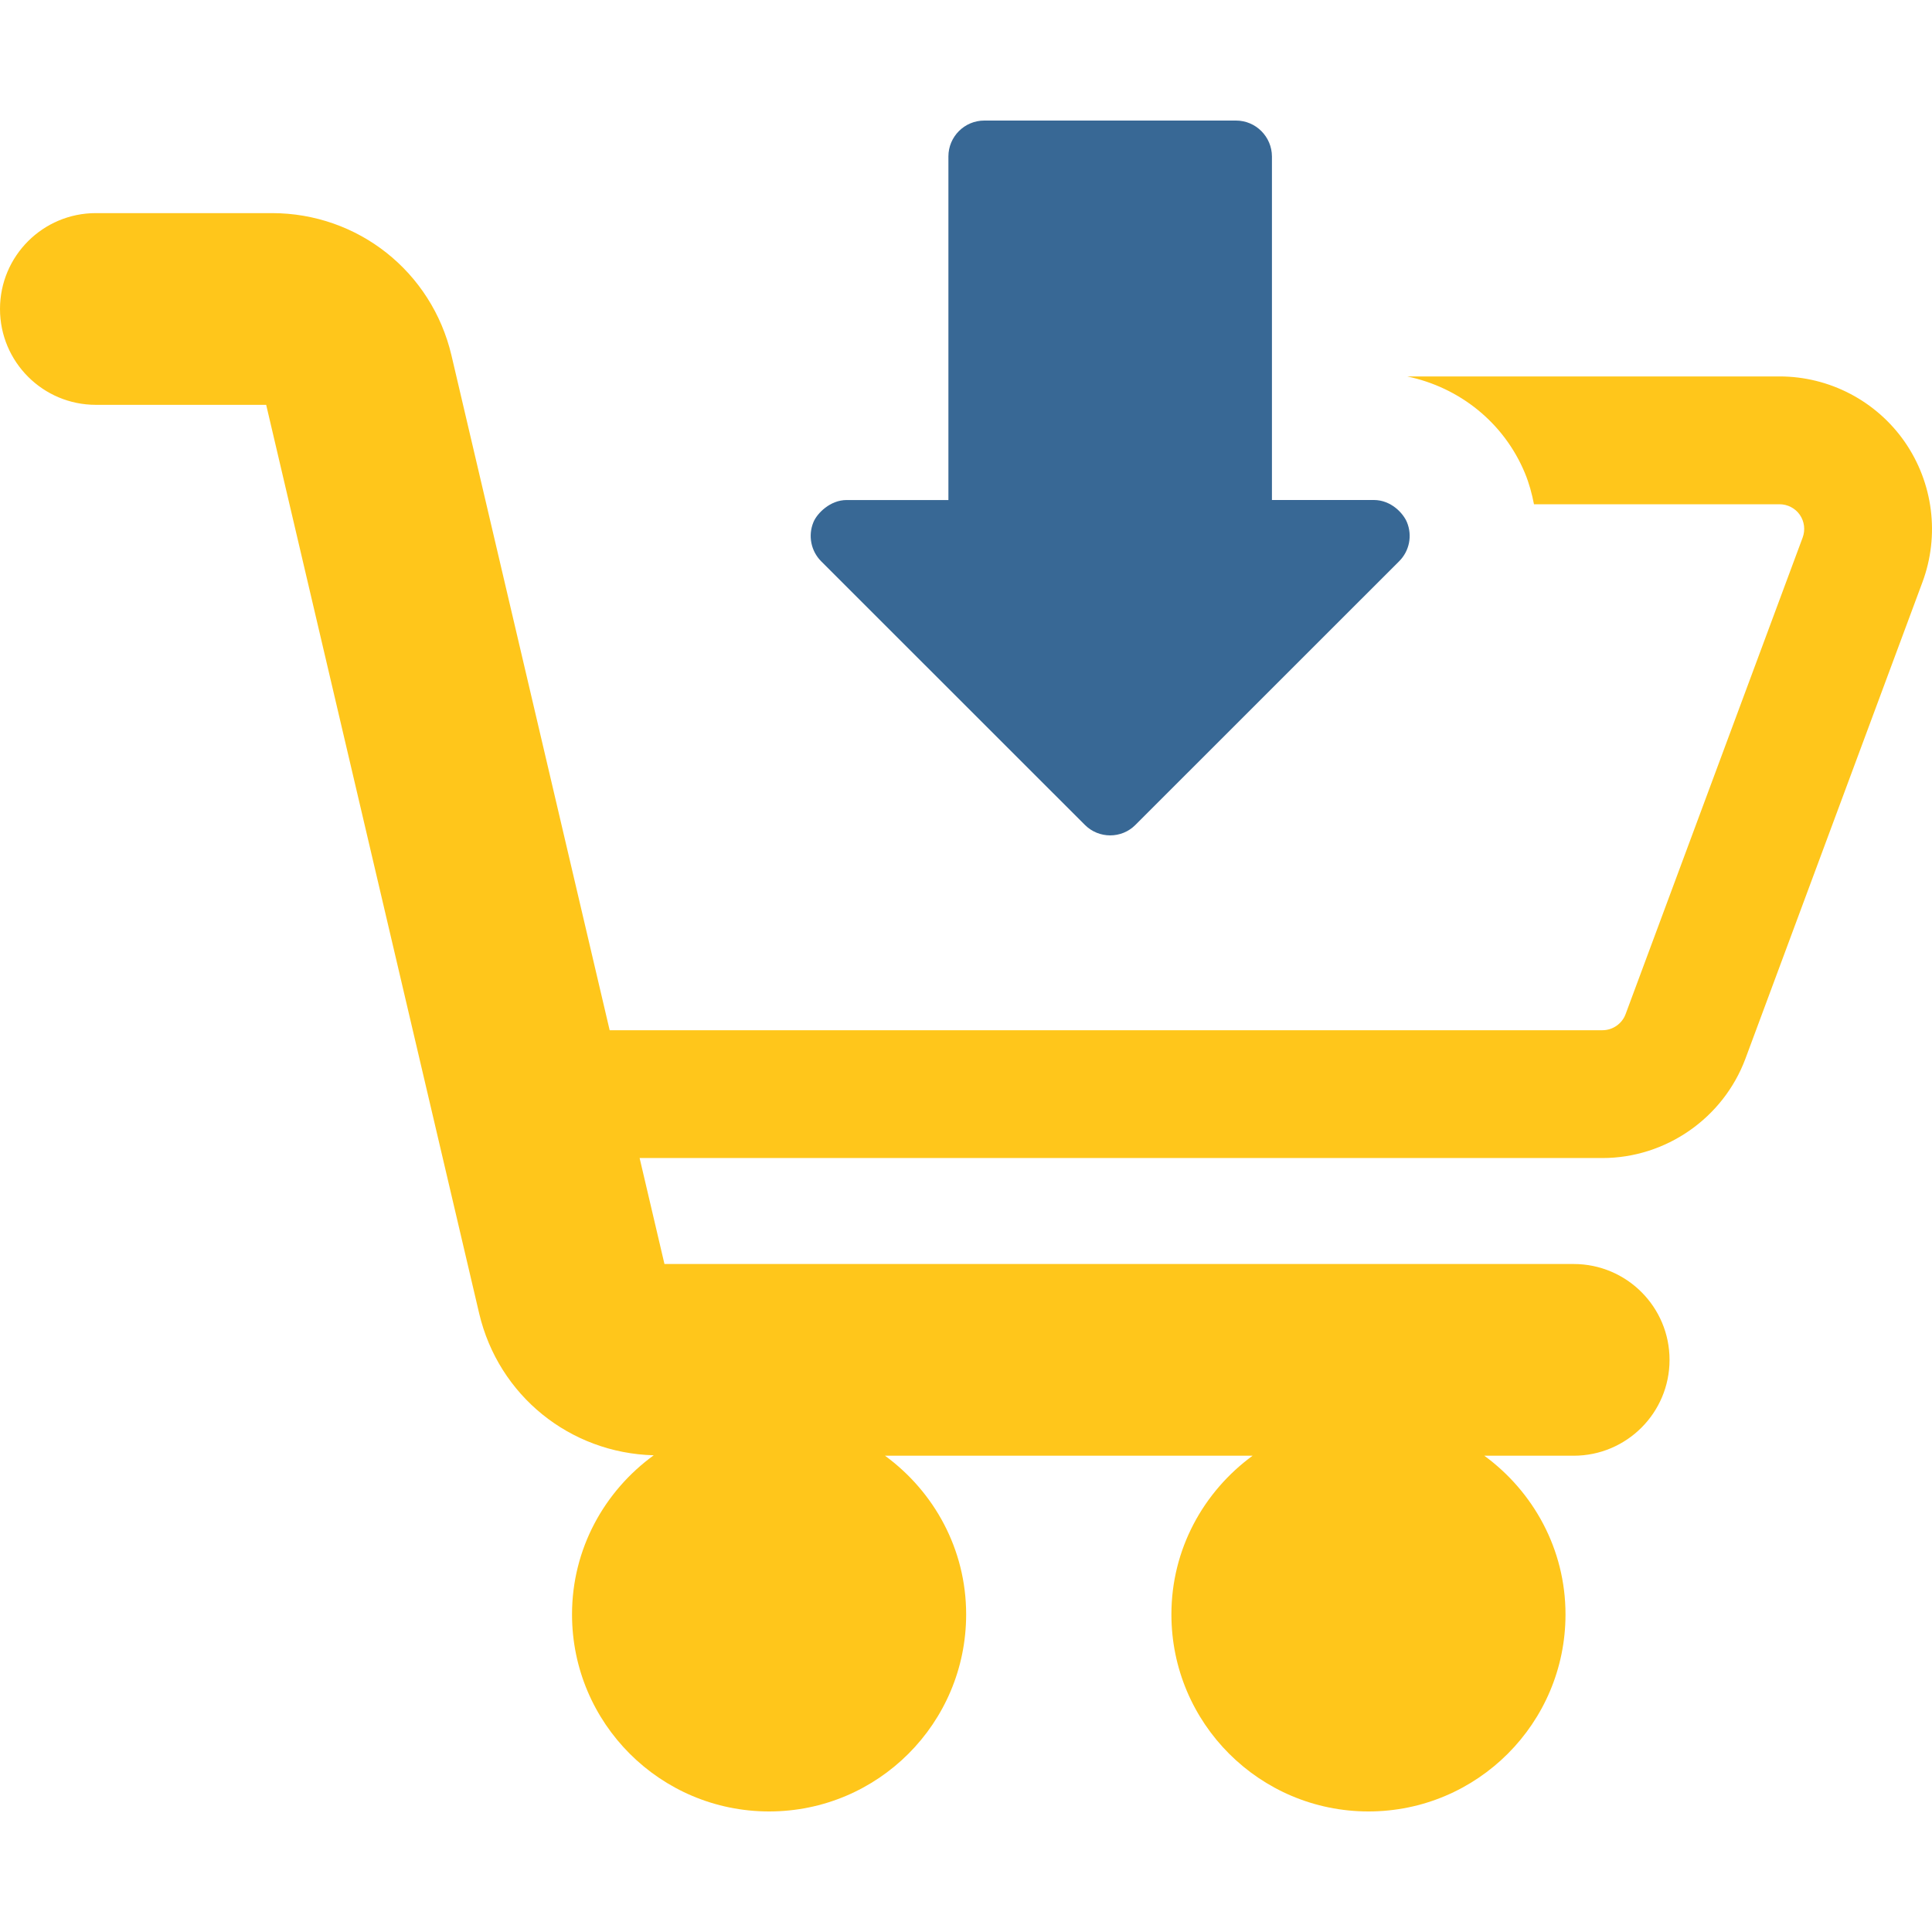
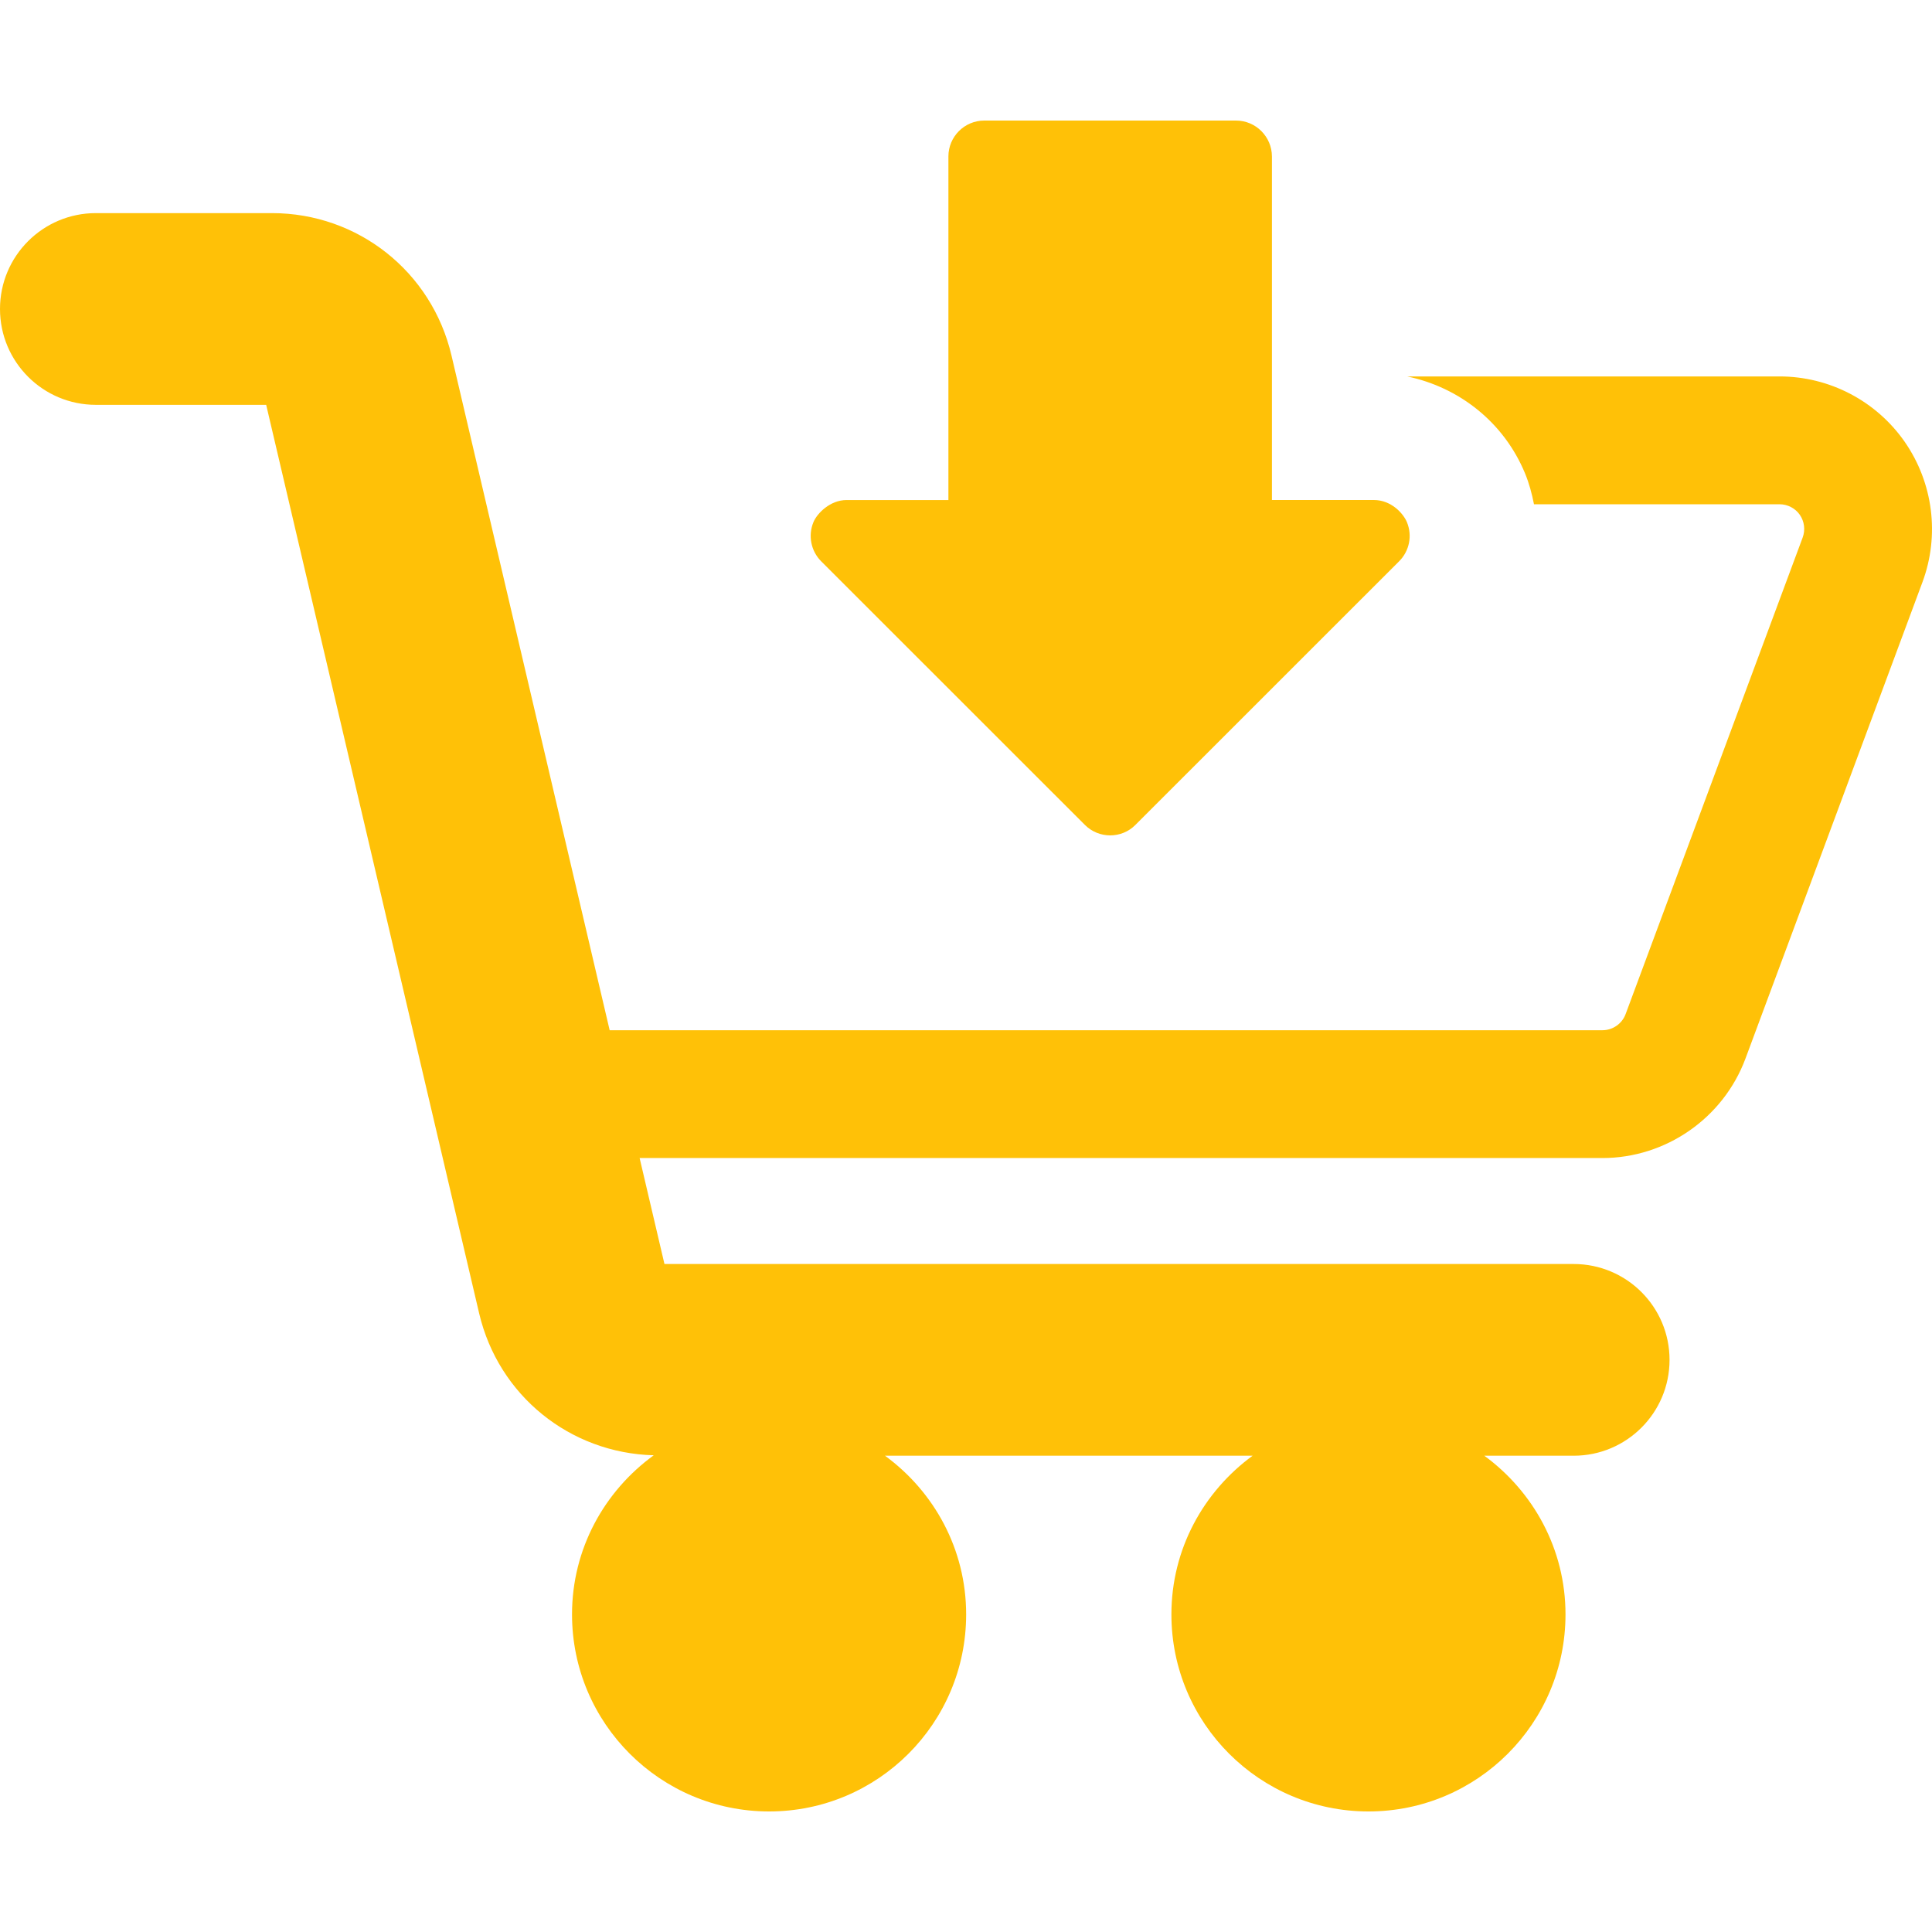
<svg xmlns="http://www.w3.org/2000/svg" version="1.1" id="Capa_1" x="0px" y="0px" viewBox="0 0 490.996 490.996" style="enable-background:new 0 0 490.996 490.996;" xml:space="preserve">
  <g>
    <g id="Icons_1_">
      <g>
-         <path style="fill:#FFC61B;" d="M484.058,112.28c-7.247-10.404-19.144-16.614-31.816-16.614h-94.624c13.291,2.775,24.603,11.714,29.943,24.615     c1.063,2.569,1.761,5.212,2.283,7.869h62.396c2.063,0,3.997,1.015,5.155,2.67c1.175,1.698,1.444,3.862,0.73,5.791     l-44.992,121.107c-0.905,2.451-3.267,4.102-5.887,4.102H154.939L114.734,90.314c-5.01-21.286-23.772-36.153-45.631-36.153H24.361     C10.912,54.161,0,65.065,0,78.522s10.912,24.362,24.361,24.362h43.286l54.131,230.919c4.914,20.864,23.058,35.479,44.36,36.042     c-12.532,9.103-20.764,23.765-20.764,40.436c0,27.662,22.429,50.078,50.09,50.078c27.662,0,50.072-22.416,50.072-50.078     c0-16.605-8.17-31.212-20.623-40.326h93.421c-12.454,9.114-20.634,23.721-20.634,40.326c0,27.662,22.428,50.078,50.083,50.078     c27.646,0,50.072-22.416,50.072-50.078c0-16.605-8.187-31.212-20.634-40.326h22.714c13.448,0,24.361-10.901,24.361-24.361     c0-13.457-10.913-24.361-24.361-24.361h-231.07l-6.313-26.931h244.693c16.113,0,30.703-10.143,36.338-25.256l44.994-121.118     C492.986,136.046,491.305,122.732,484.058,112.28z" />
-         <path style="fill:#386895;" d="M275.701,209.63c1.776,1.785,4.109,2.673,6.437,2.673c2.334,0,4.667-0.888,6.426-2.673l67.007-66.987     c2.621-2.609,3.396-6.525,1.986-9.935c-0.923-2.221-3.986-5.64-8.422-5.64c-6.472,0-25.886,0-25.886,0V95.665v-55.89     c-0.017-5.035-4.094-9.137-9.138-9.137h-63.964c-5.044,0-9.12,4.102-9.12,9.12v55.908v31.412c0,0-19.408,0-25.878,0     c-4.144,0-7.473,3.332-8.424,5.622c-1.41,3.41-0.635,7.334,1.962,9.943L275.701,209.63z" />
+         <path style="fill:#ffc107;" d="M484.058,112.28c-7.247-10.404-19.144-16.614-31.816-16.614h-94.624c13.291,2.775,24.603,11.714,29.943,24.615     c1.063,2.569,1.761,5.212,2.283,7.869h62.396c2.063,0,3.997,1.015,5.155,2.67c1.175,1.698,1.444,3.862,0.73,5.791     l-44.992,121.107c-0.905,2.451-3.267,4.102-5.887,4.102H154.939L114.734,90.314c-5.01-21.286-23.772-36.153-45.631-36.153H24.361     C10.912,54.161,0,65.065,0,78.522s10.912,24.362,24.361,24.362h43.286l54.131,230.919c4.914,20.864,23.058,35.479,44.36,36.042     c-12.532,9.103-20.764,23.765-20.764,40.436c0,27.662,22.429,50.078,50.09,50.078c27.662,0,50.072-22.416,50.072-50.078     c0-16.605-8.17-31.212-20.623-40.326h93.421c-12.454,9.114-20.634,23.721-20.634,40.326c0,27.662,22.428,50.078,50.083,50.078     c27.646,0,50.072-22.416,50.072-50.078c0-16.605-8.187-31.212-20.634-40.326h22.714c13.448,0,24.361-10.901,24.361-24.361     c0-13.457-10.913-24.361-24.361-24.361h-231.07l-6.313-26.931h244.693c16.113,0,30.703-10.143,36.338-25.256l44.994-121.118     C492.986,136.046,491.305,122.732,484.058,112.28z" />
+         <path style="fill:#ffc107;" d="M275.701,209.63c1.776,1.785,4.109,2.673,6.437,2.673c2.334,0,4.667-0.888,6.426-2.673l67.007-66.987     c2.621-2.609,3.396-6.525,1.986-9.935c-0.923-2.221-3.986-5.64-8.422-5.64c-6.472,0-25.886,0-25.886,0V95.665v-55.89     c-0.017-5.035-4.094-9.137-9.138-9.137h-63.964c-5.044,0-9.12,4.102-9.12,9.12v55.908v31.412c0,0-19.408,0-25.878,0     c-4.144,0-7.473,3.332-8.424,5.622c-1.41,3.41-0.635,7.334,1.962,9.943L275.701,209.63z" />
      </g>
    </g>
  </g>
  <g>
</g>
  <g>
</g>
  <g>
</g>
  <g>
</g>
  <g>
</g>
  <g>
</g>
  <g>
</g>
  <g>
</g>
  <g>
</g>
  <g>
</g>
  <g>
</g>
  <g>
</g>
  <g>
</g>
  <g>
</g>
  <g>
</g>
</svg>
